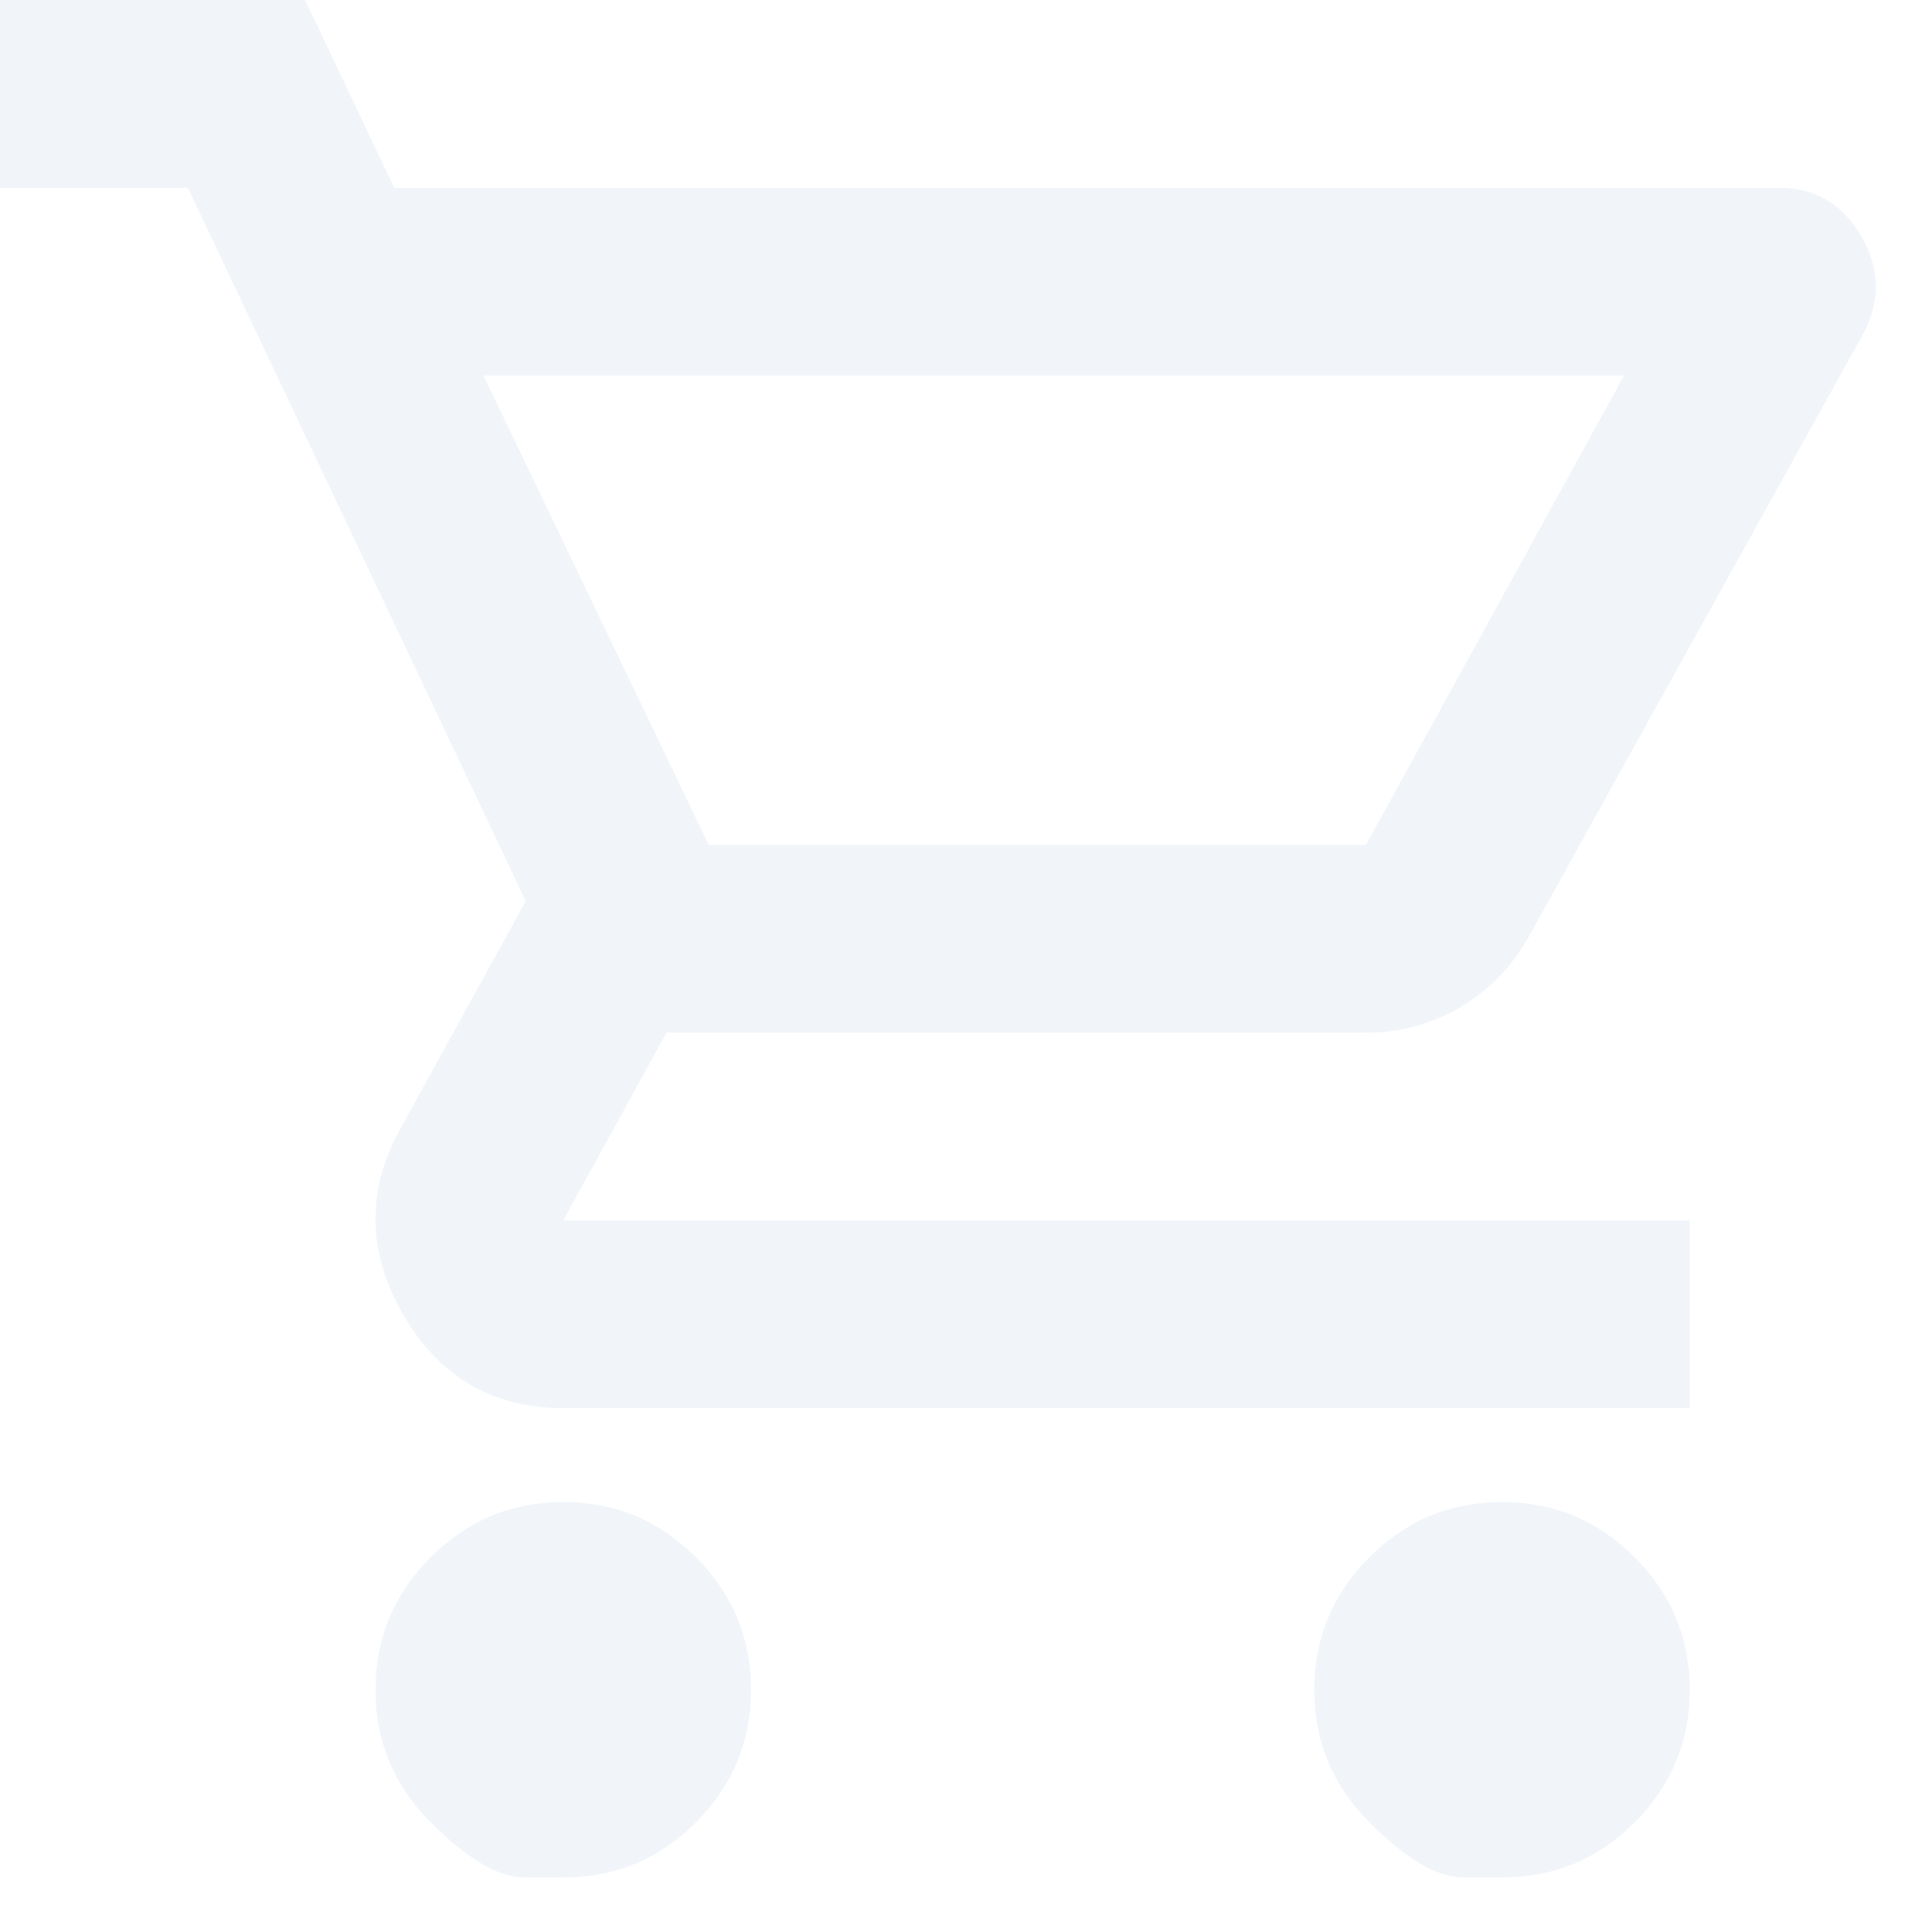
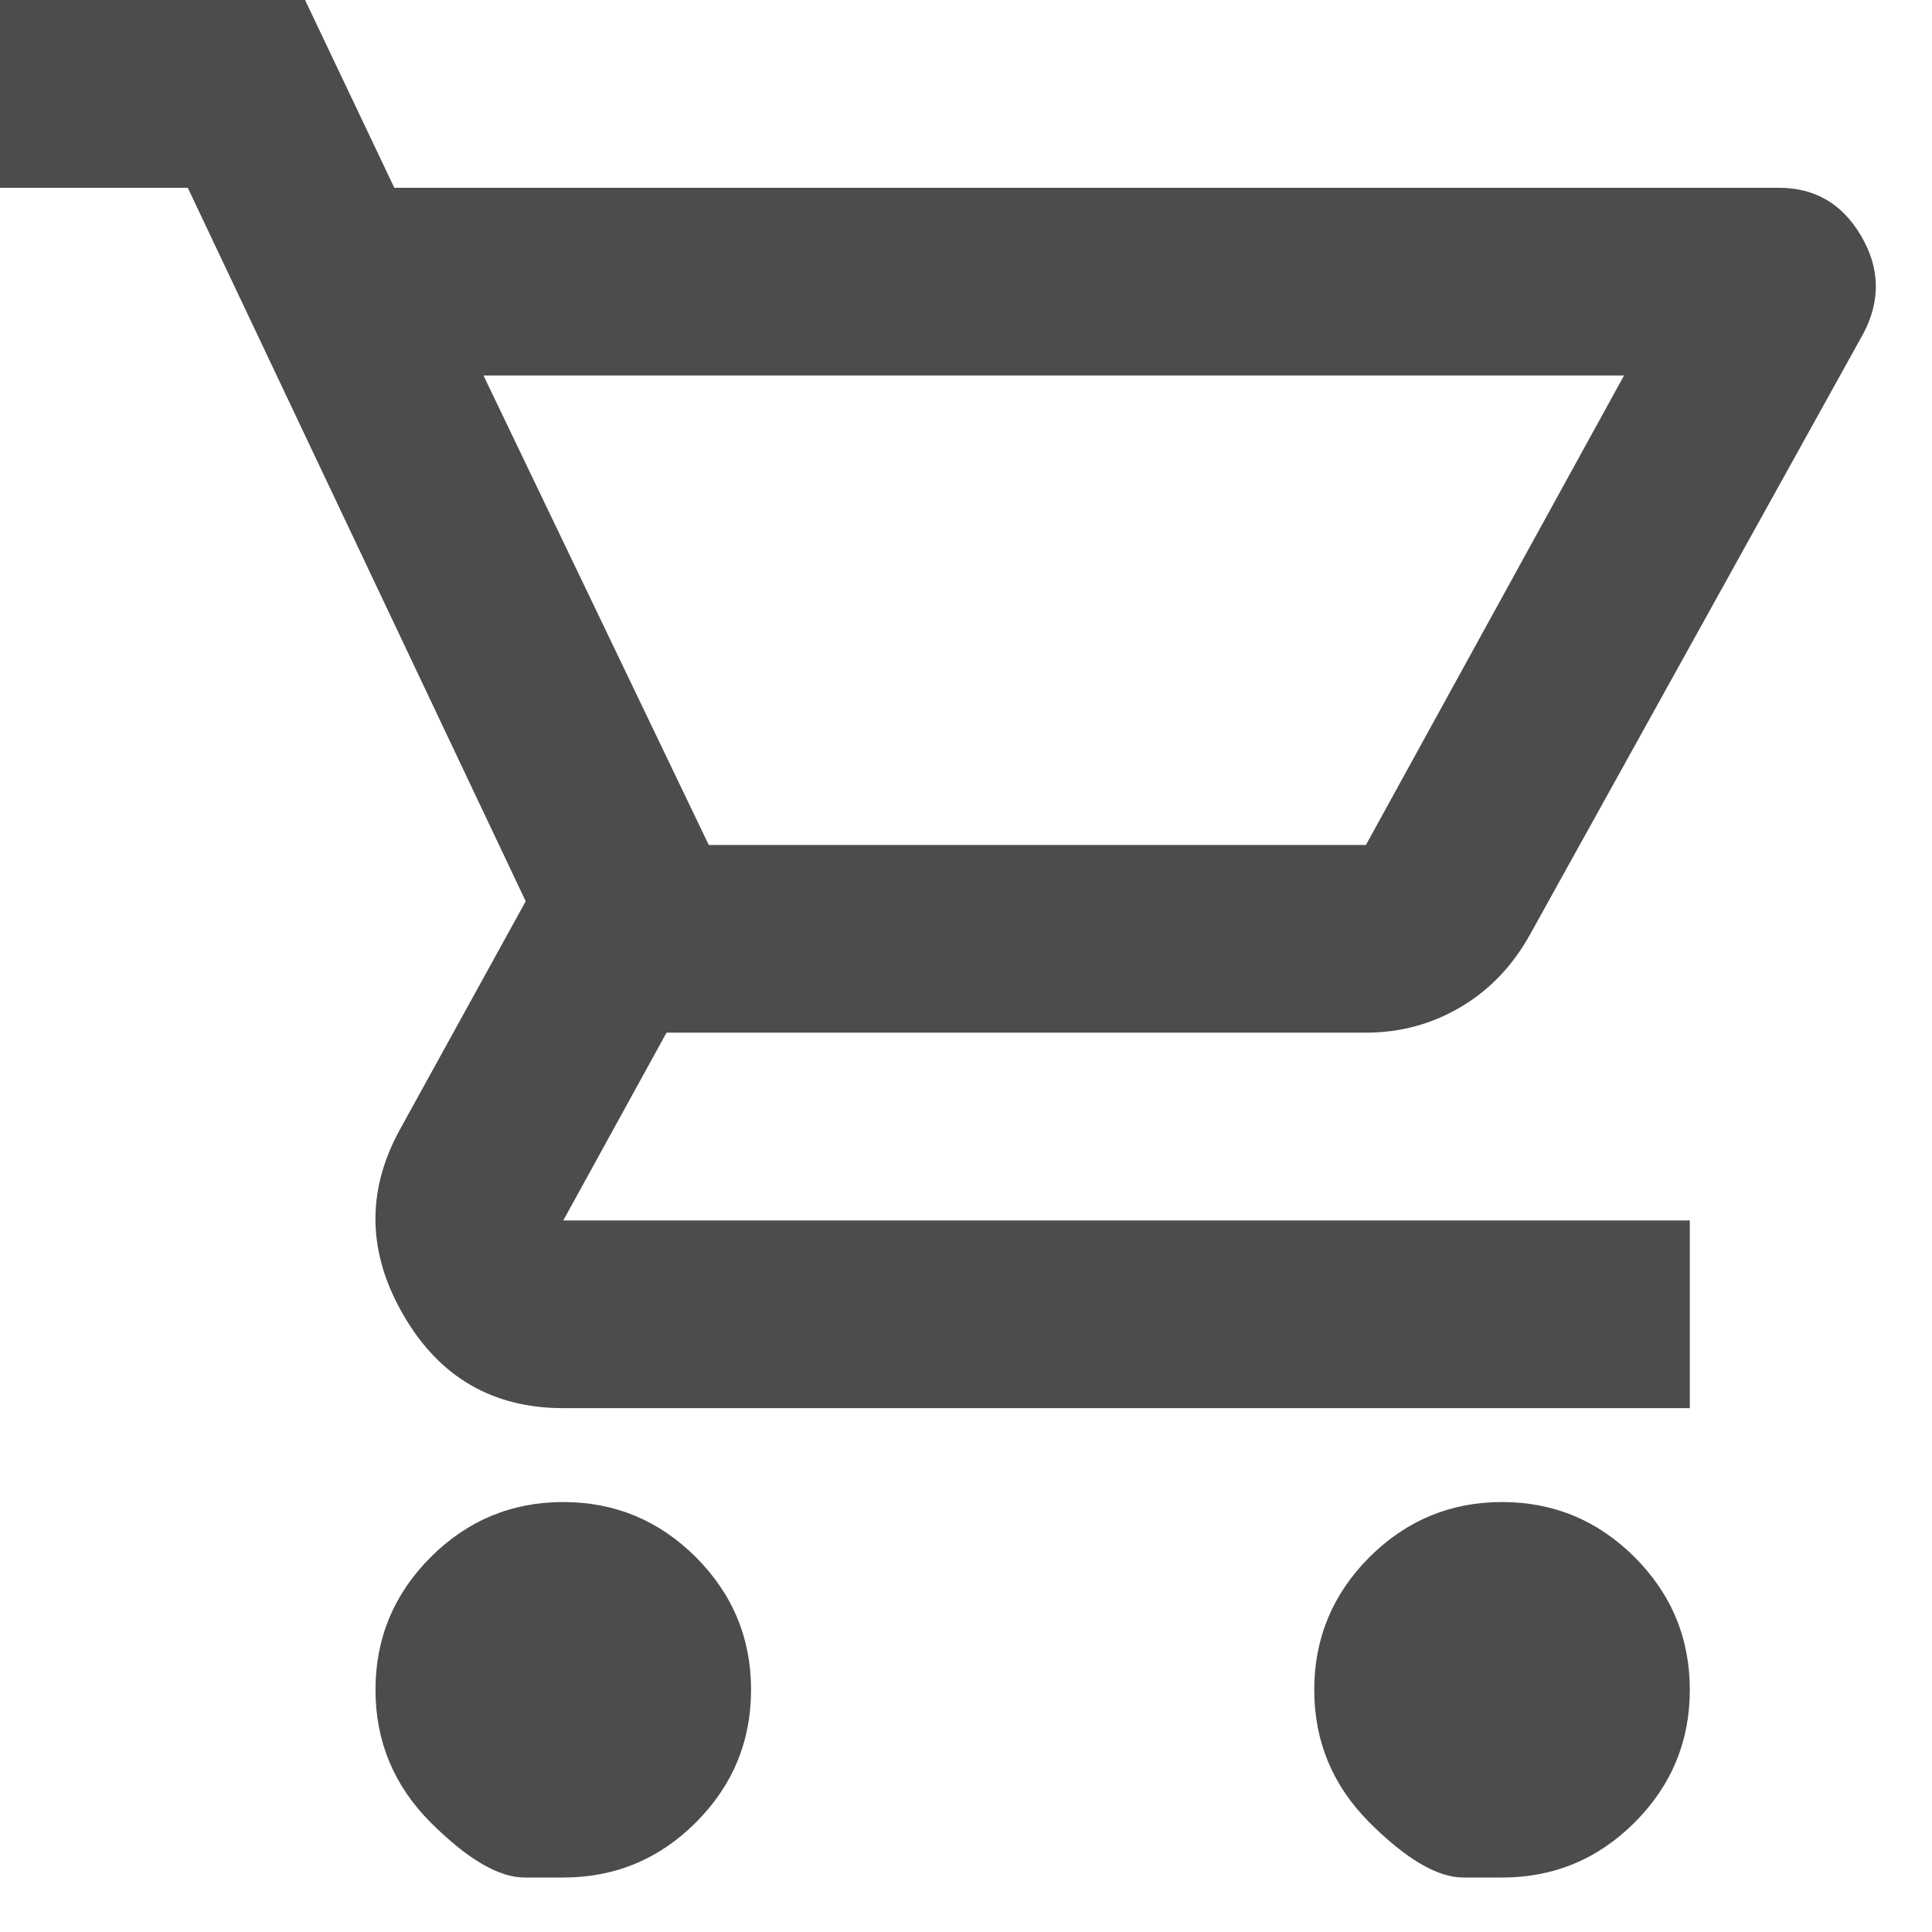
<svg xmlns="http://www.w3.org/2000/svg" width="20" height="20" viewBox="0 0 20 20" fill="none">
-   <path d="M5.831 19.436C5.831 19.436 5.697 19.436 5.43 19.436C5.163 19.436 4.839 19.246 4.458 18.866C4.078 18.485 3.887 18.027 3.887 17.493C3.887 16.958 4.078 16.501 4.458 16.12C4.839 15.739 5.296 15.549 5.831 15.549C6.365 15.549 6.823 15.739 7.204 16.12C7.584 16.501 7.775 16.958 7.775 17.493C7.775 18.027 7.584 18.485 7.204 18.866C6.823 19.246 6.365 19.436 5.831 19.436ZM15.549 19.436C15.549 19.436 15.415 19.436 15.148 19.436C14.881 19.436 14.557 19.246 14.176 18.866C13.796 18.485 13.605 18.027 13.605 17.493C13.605 16.958 13.796 16.501 14.176 16.12C14.557 15.739 15.015 15.549 15.549 15.549C16.084 15.549 16.541 15.739 16.922 16.12C17.302 16.501 17.493 16.958 17.493 17.493C17.493 18.027 17.302 18.485 16.922 18.866C16.541 19.246 16.084 19.436 15.549 19.436ZM5.005 3.887L7.337 8.746H14.14L16.812 3.887H5.005ZM4.082 1.944H18.416C18.788 1.944 19.072 2.11 19.266 2.442C19.461 2.774 19.469 3.11 19.291 3.45L15.841 9.67C15.662 9.994 15.424 10.245 15.124 10.423C14.824 10.601 14.496 10.69 14.14 10.69H6.9L5.831 12.634H17.493V14.577H5.831C5.102 14.577 4.551 14.257 4.179 13.618C3.806 12.978 3.79 12.342 4.13 11.71L5.442 9.329L1.944 1.944H0V5.09024e-05H3.158L4.082 1.944Z" fill="#F1F5F9" />
+   <path d="M5.831 19.436C5.831 19.436 5.697 19.436 5.43 19.436C5.163 19.436 4.839 19.246 4.458 18.866C4.078 18.485 3.887 18.027 3.887 17.493C3.887 16.958 4.078 16.501 4.458 16.12C4.839 15.74 5.296 15.549 5.831 15.549C6.365 15.549 6.823 15.74 7.204 16.12C7.584 16.501 7.775 16.958 7.775 17.493C7.775 18.027 7.584 18.485 7.204 18.866C6.823 19.246 6.365 19.436 5.831 19.436ZM15.549 19.436C15.549 19.436 15.415 19.436 15.148 19.436C14.881 19.436 14.557 19.246 14.176 18.866C13.796 18.485 13.605 18.027 13.605 17.493C13.605 16.958 13.796 16.501 14.176 16.12C14.557 15.74 15.015 15.549 15.549 15.549C16.084 15.549 16.541 15.74 16.922 16.12C17.302 16.501 17.493 16.958 17.493 17.493C17.493 18.027 17.302 18.485 16.922 18.866C16.541 19.246 16.084 19.436 15.549 19.436ZM5.005 3.887L7.337 8.747H14.14L16.812 3.887H5.005ZM4.082 1.944H18.416C18.788 1.944 19.072 2.11 19.266 2.442C19.461 2.774 19.469 3.11 19.291 3.45L15.841 9.67C15.662 9.994 15.424 10.245 15.124 10.423C14.824 10.601 14.496 10.69 14.14 10.69H6.9L5.831 12.634H17.493V14.577H5.831C5.102 14.577 4.551 14.258 4.179 13.618C3.806 12.978 3.79 12.342 4.13 11.711L5.442 9.33L1.944 1.944H0V0H3.158L4.082 1.944Z" fill="currentColor" fill-opacity="0.7" />
</svg>
